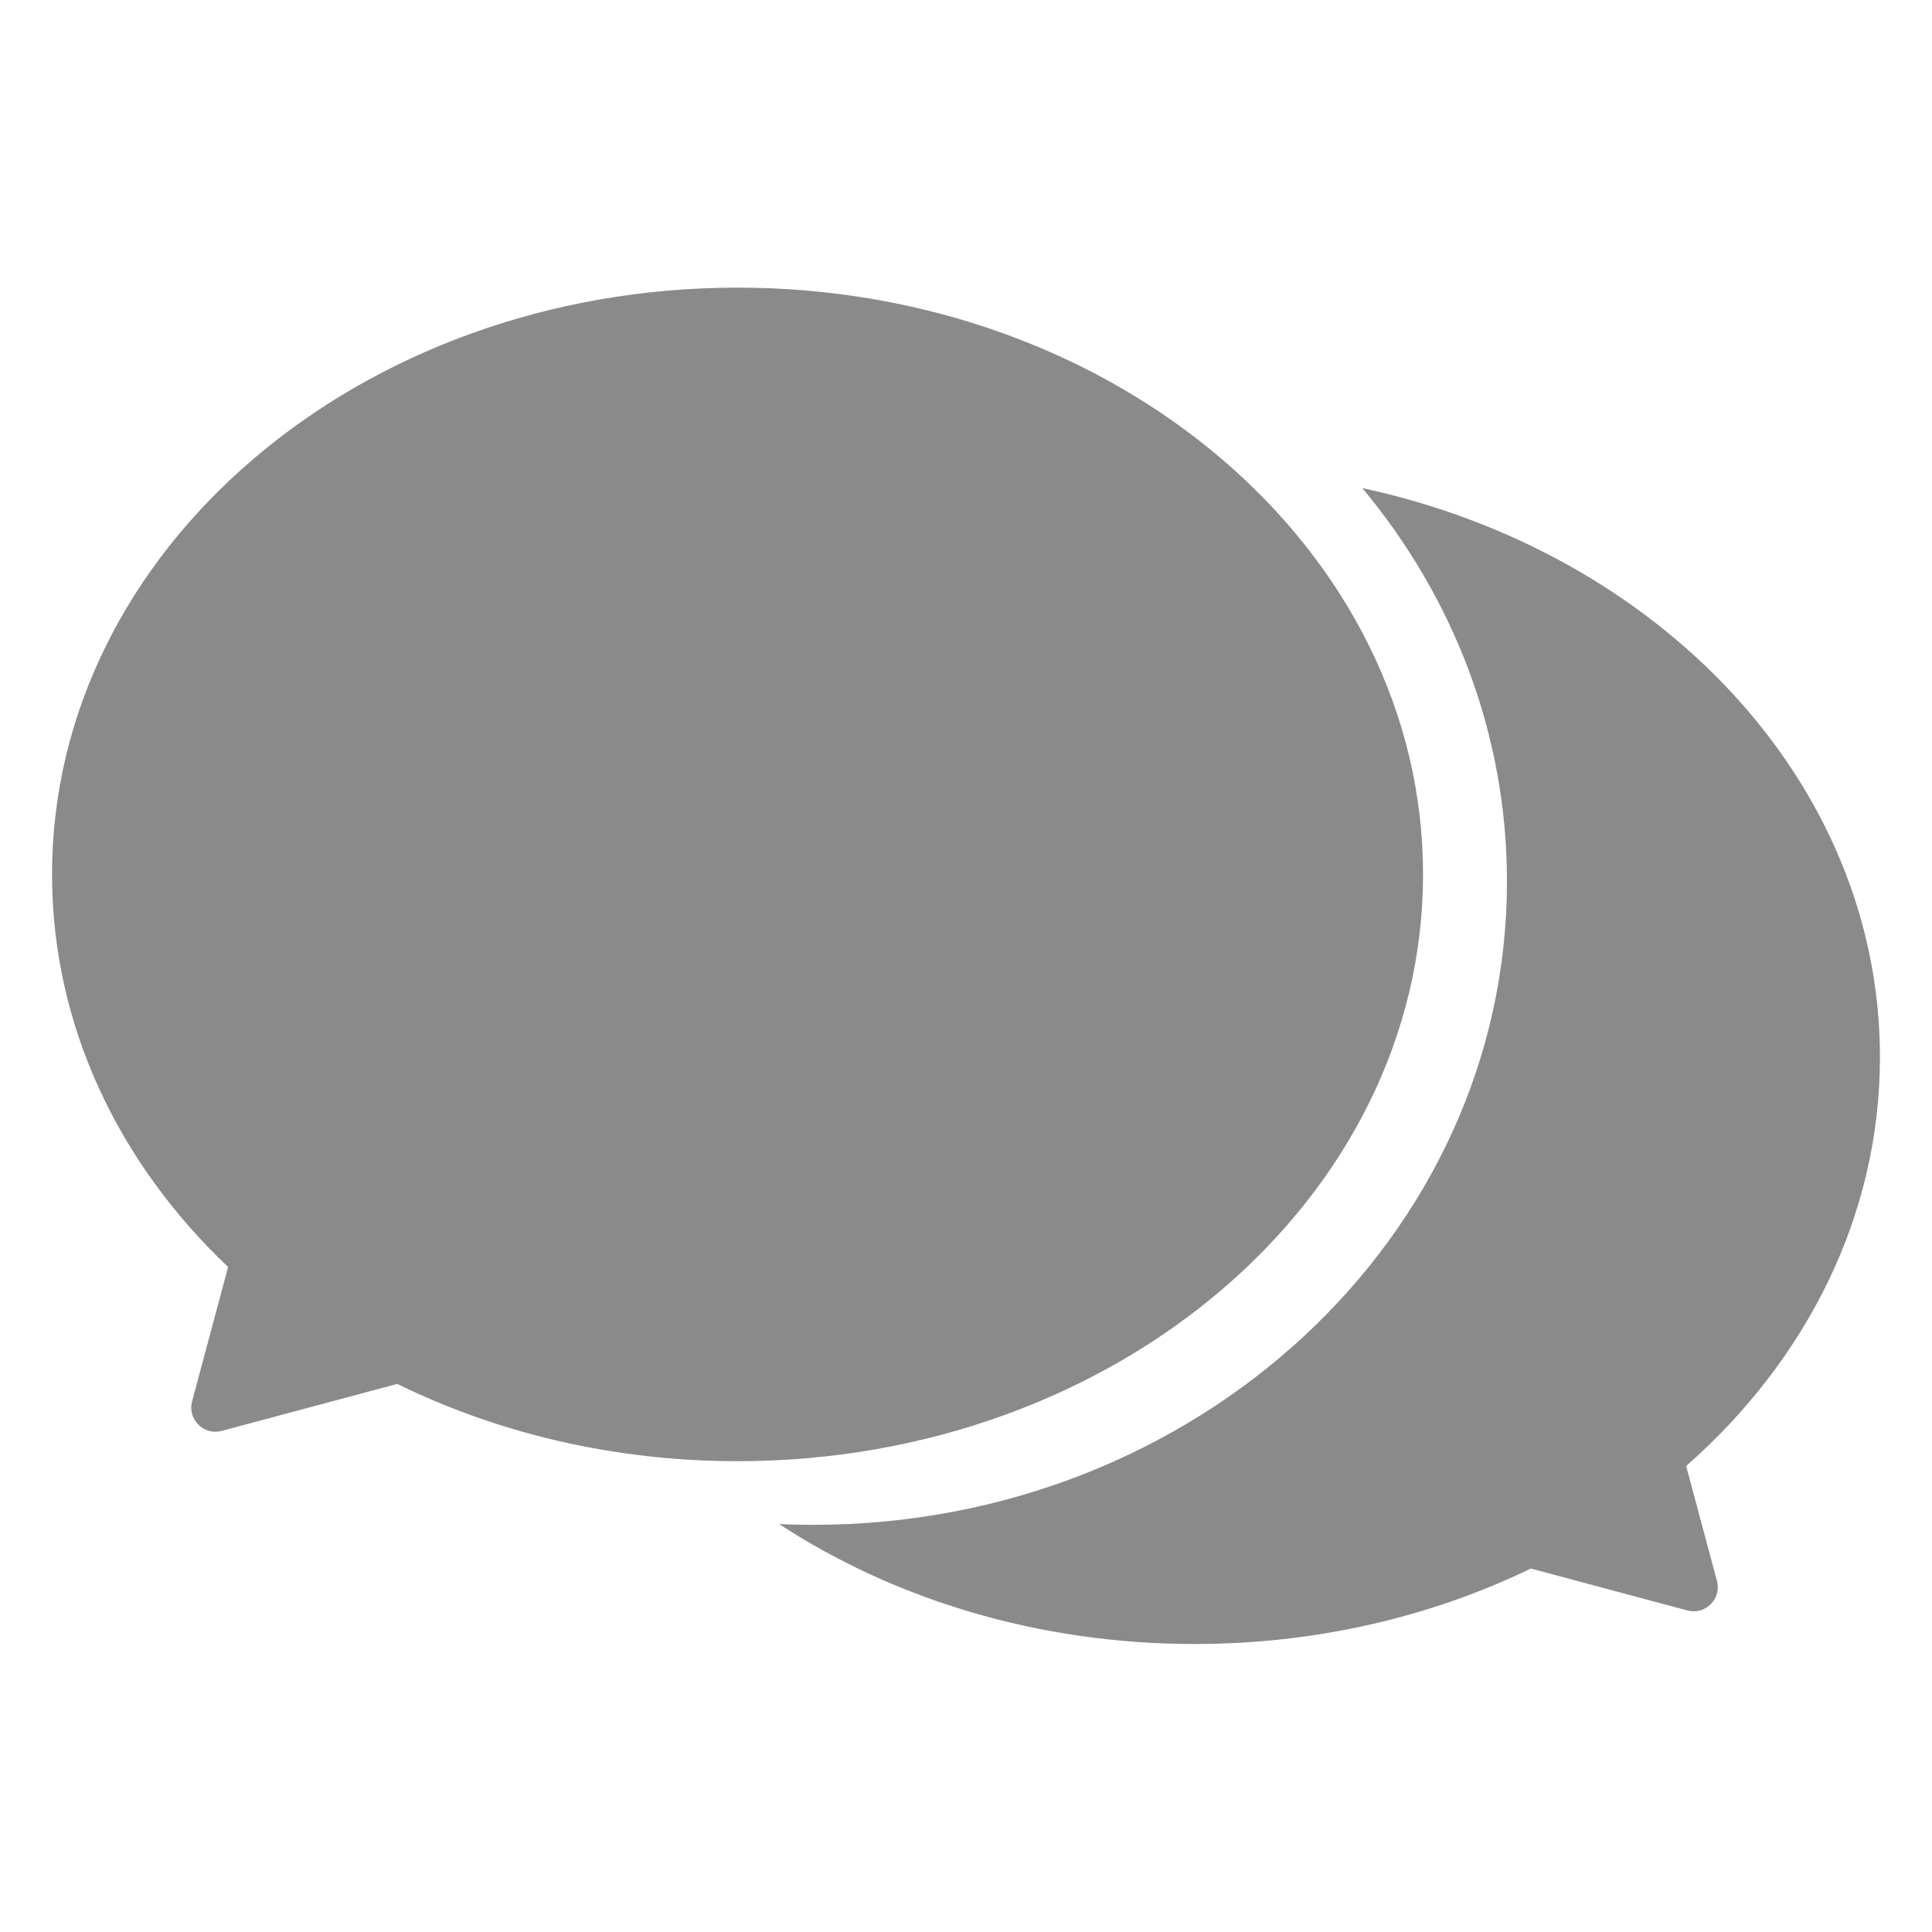
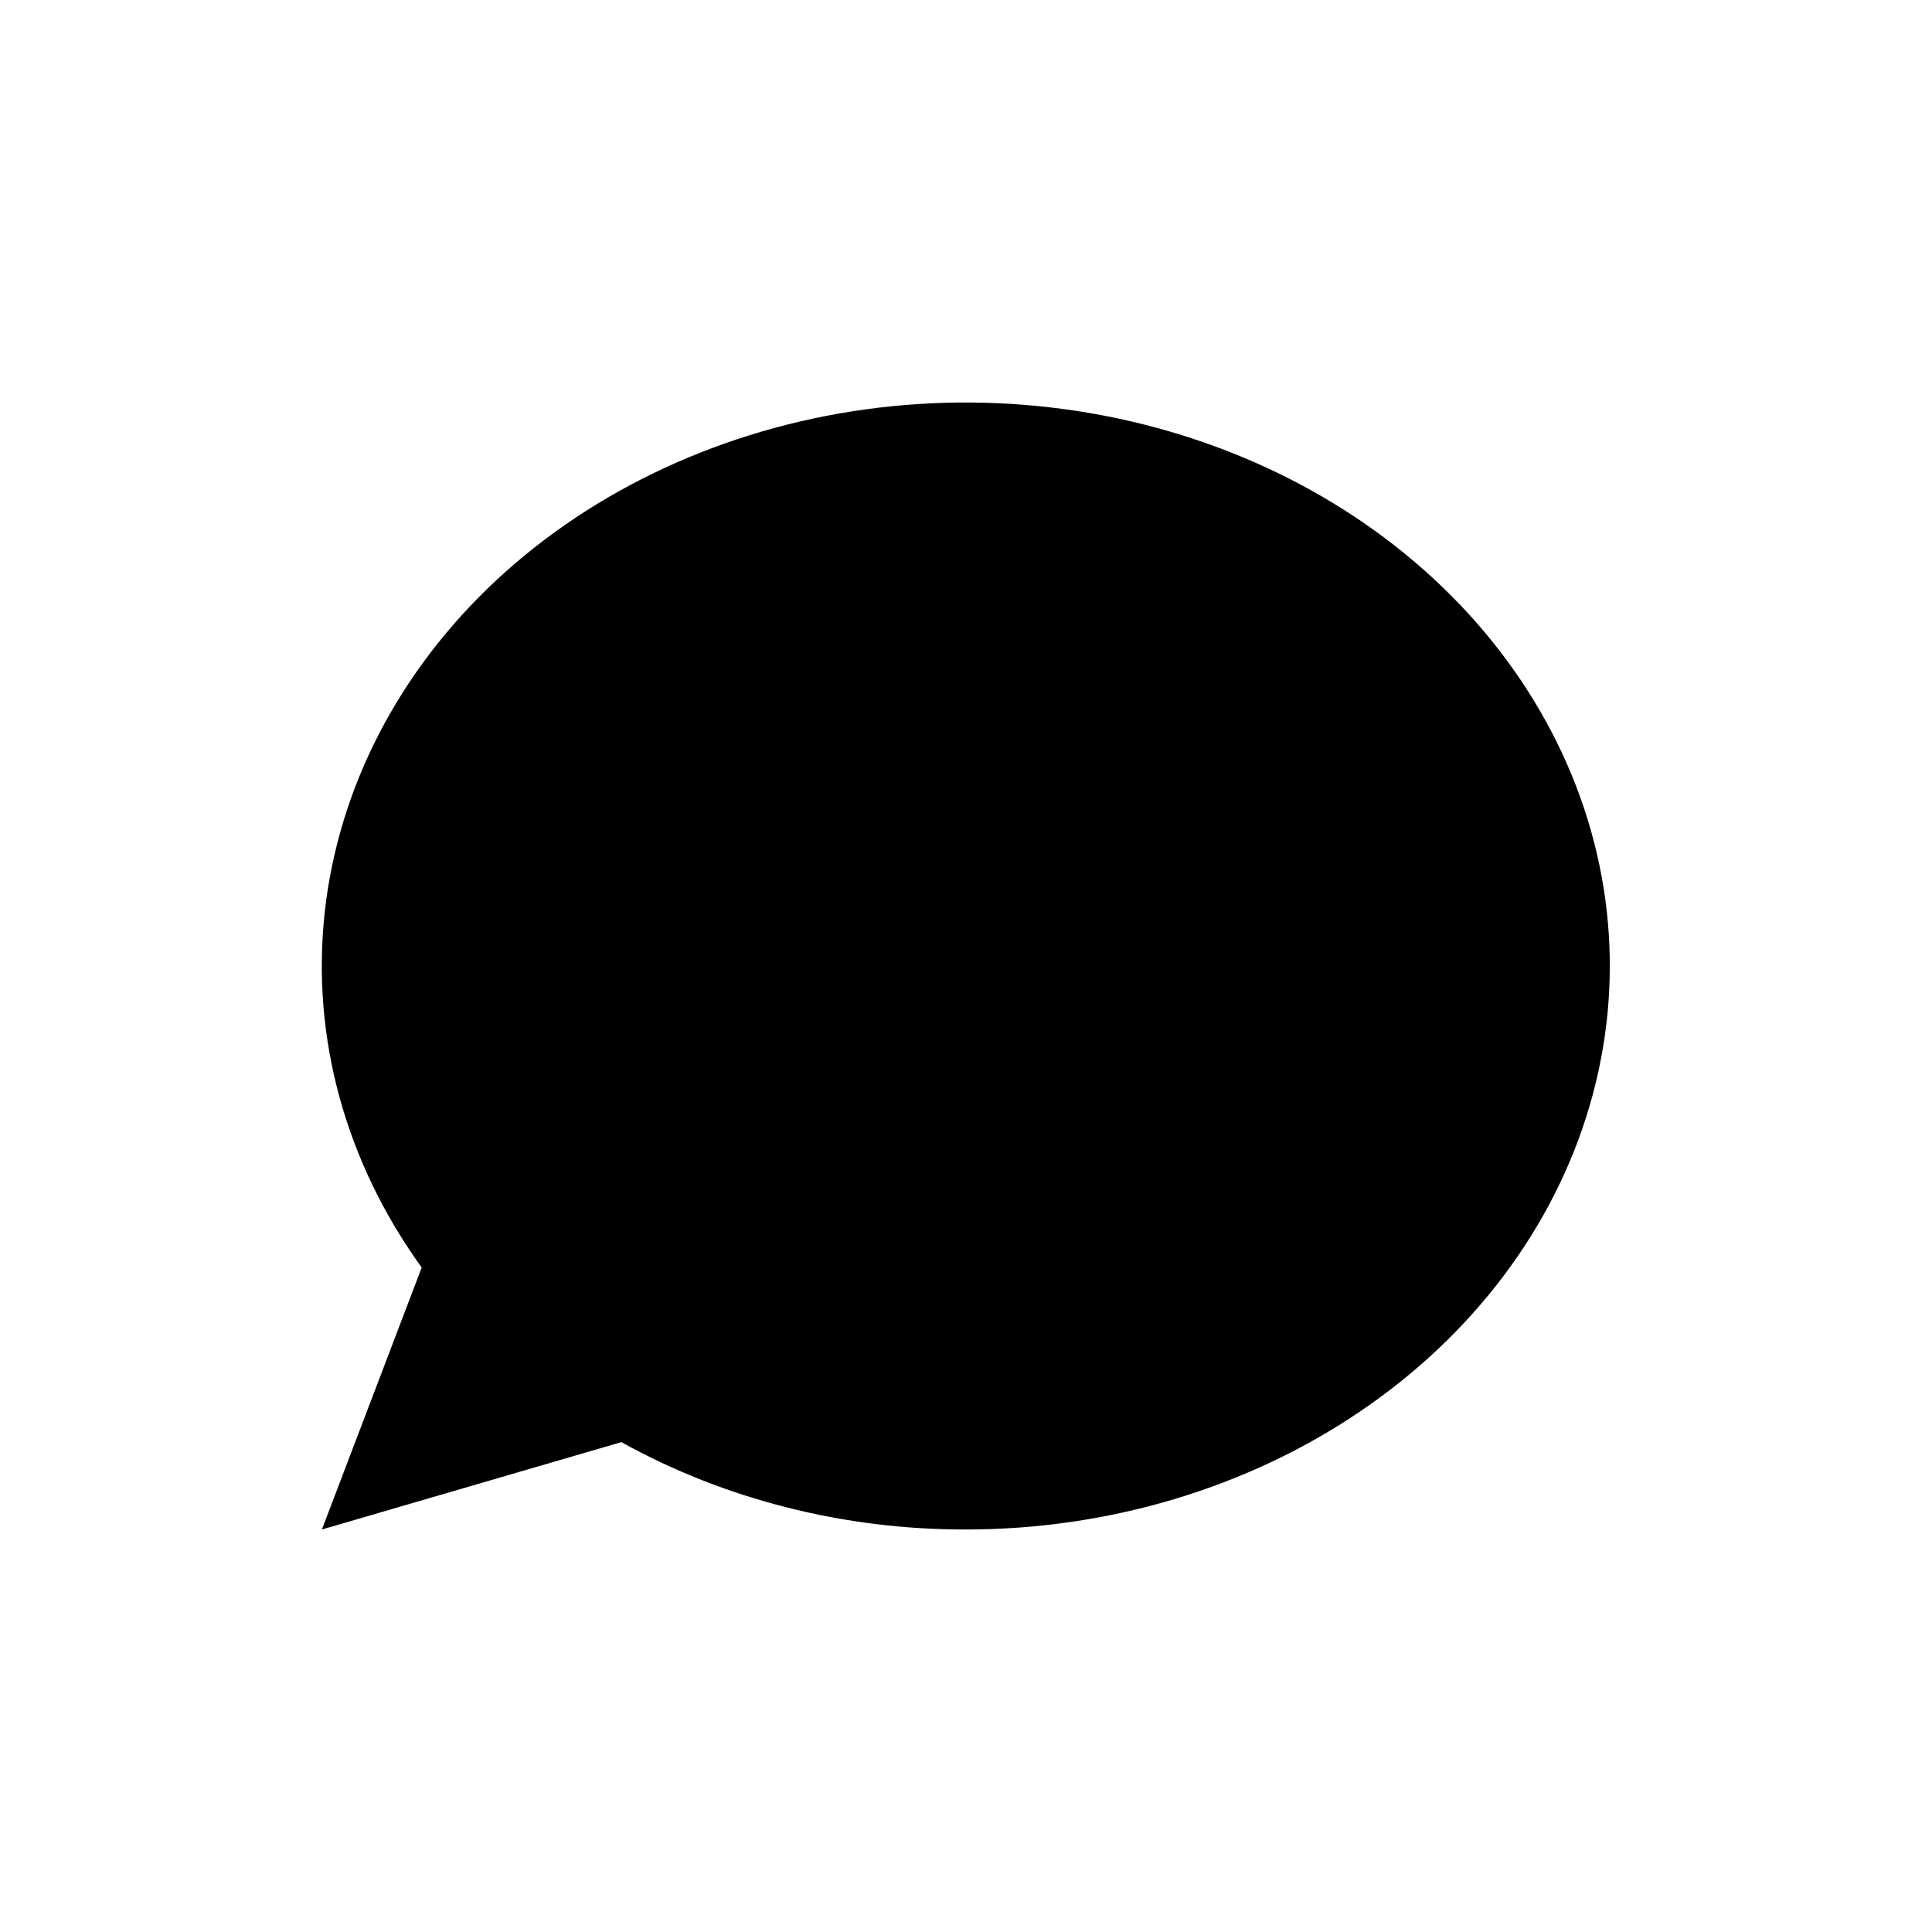
- <svg xmlns="http://www.w3.org/2000/svg" width="16" height="16" viewBox="0 0 16 16" fill="none">
-   <path fill-rule="evenodd" clip-rule="evenodd" d="M11.785 7.241C11.785 9.925 9.243 12.101 6.108 12.101C5.082 12.101 4.12 11.868 3.29 11.461L1.836 11.85C1.687 11.89 1.551 11.754 1.591 11.605L1.889 10.493C0.982 9.632 0.431 8.492 0.431 7.241C0.431 4.557 2.972 2.382 6.108 2.382C9.243 2.382 11.785 4.557 11.785 7.241ZM12.48 7.3C12.48 10.242 9.908 12.628 6.736 12.628C6.641 12.628 6.547 12.626 6.453 12.622C7.407 13.245 8.599 13.615 9.892 13.615C10.905 13.615 11.855 13.388 12.678 12.99L13.974 13.337C14.123 13.377 14.259 13.241 14.219 13.092L13.964 12.141C14.958 11.266 15.569 10.072 15.569 8.755C15.569 6.481 13.745 4.572 11.282 4.042C12.033 4.943 12.48 6.073 12.48 7.3Z" fill="#8A8A8A" />
+ <svg xmlns="http://www.w3.org/2000/svg" viewBox="0 0 18 18" fill="none">
+   <path d="M8.999 14.25C10.33 14.25 11.624 13.862 12.675 13.148C13.727 12.434 14.478 11.434 14.809 10.306C15.141 9.178 15.034 7.985 14.505 6.916C13.977 5.847 13.057 4.962 11.891 4.4C10.724 3.839 9.378 3.633 8.063 3.814C6.748 3.996 5.539 4.555 4.627 5.403C3.715 6.252 3.152 7.342 3.025 8.502C2.899 9.661 3.217 10.825 3.929 11.809L2.999 14.25L5.789 13.436C6.749 13.969 7.862 14.252 8.999 14.25Z" fill="currentColor" />
</svg>
